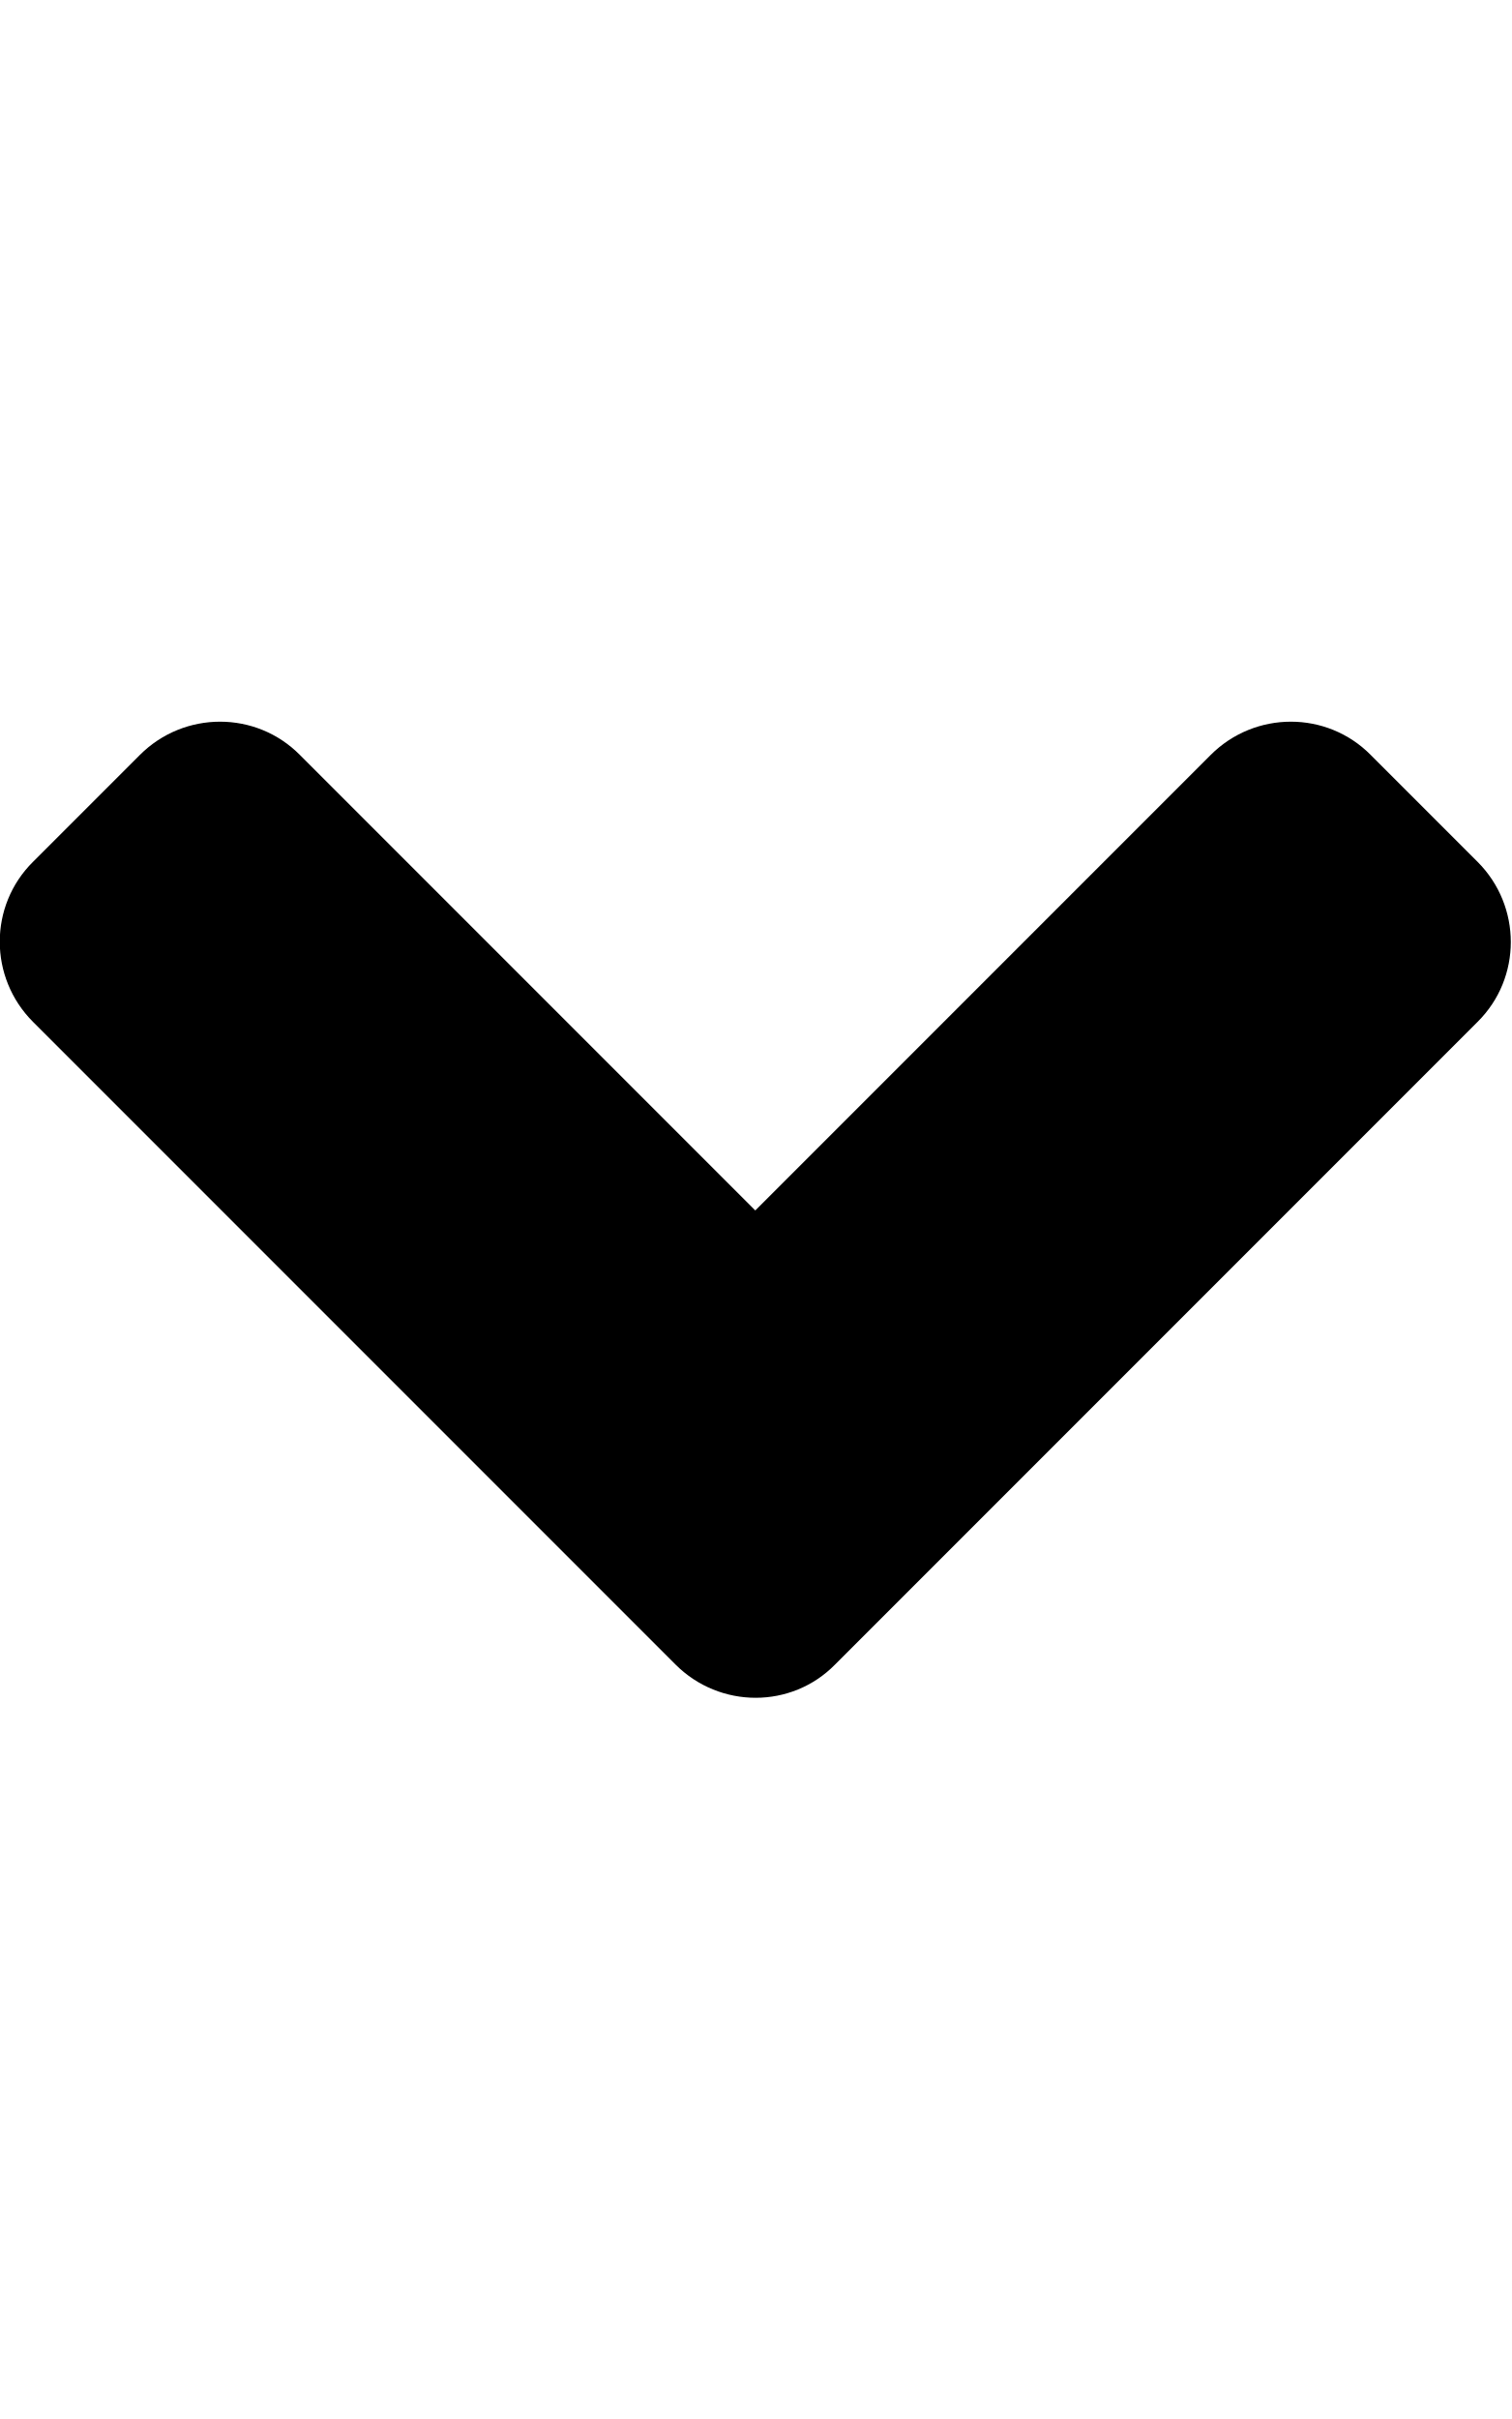
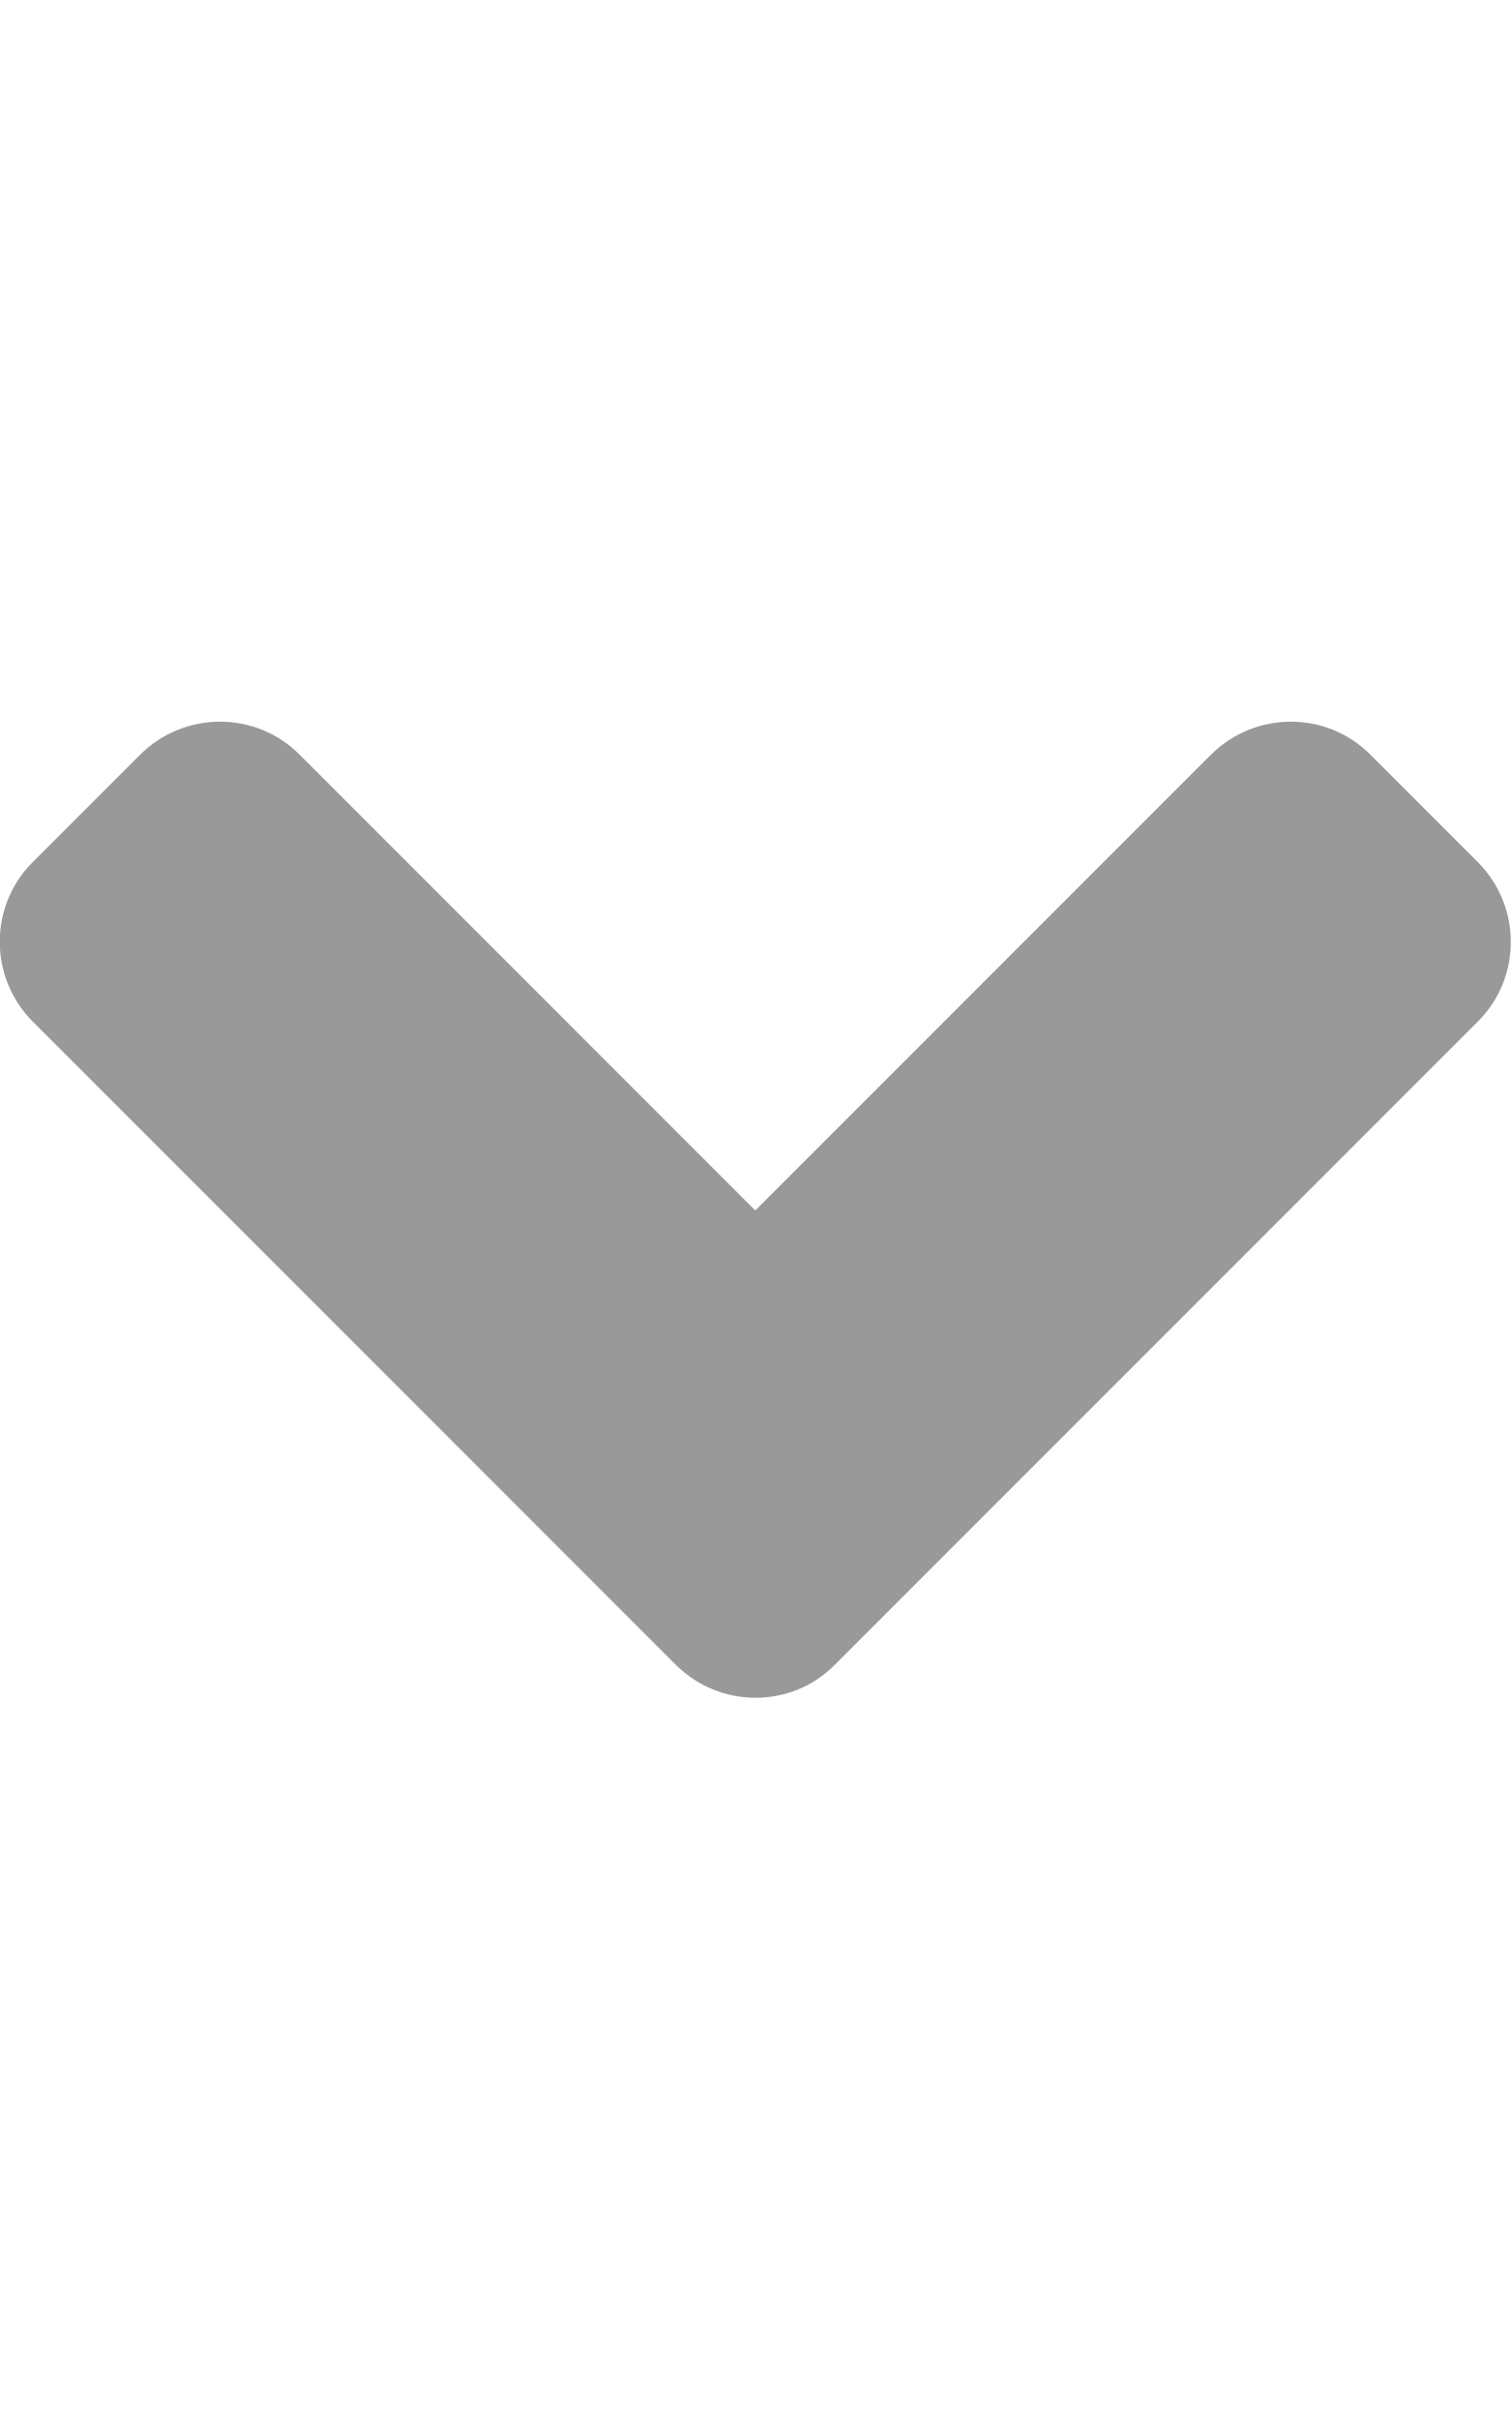
<svg xmlns="http://www.w3.org/2000/svg" aria-hidden="true" focusable="false" data-prefix="fas" data-icon="angle-down" class="svg-inline--fa fa-angle-down fa-w-10" role="img" viewBox="0 0 320 512">
-   <path fill="currentColor" d="M143 352.3L7 216.3c-9.4-9.4-9.4-24.6 0-33.9l22.6-22.6c9.4-9.4 24.6-9.4 33.9 0l96.4 96.4 96.4-96.4c9.4-9.4 24.6-9.4 33.9 0l22.6 22.6c9.4 9.4 9.4 24.6 0 33.9l-136 136c-9.2 9.4-24.4 9.4-33.8 0z" />
+   <path fill="#999999" d="M143 352.3L7 216.3c-9.4-9.4-9.4-24.6 0-33.9l22.6-22.6c9.4-9.4 24.6-9.4 33.9 0l96.4 96.4 96.4-96.4c9.4-9.4 24.6-9.4 33.9 0l22.6 22.6c9.4 9.4 9.4 24.6 0 33.9l-136 136c-9.2 9.4-24.4 9.4-33.8 0z" />
</svg>
